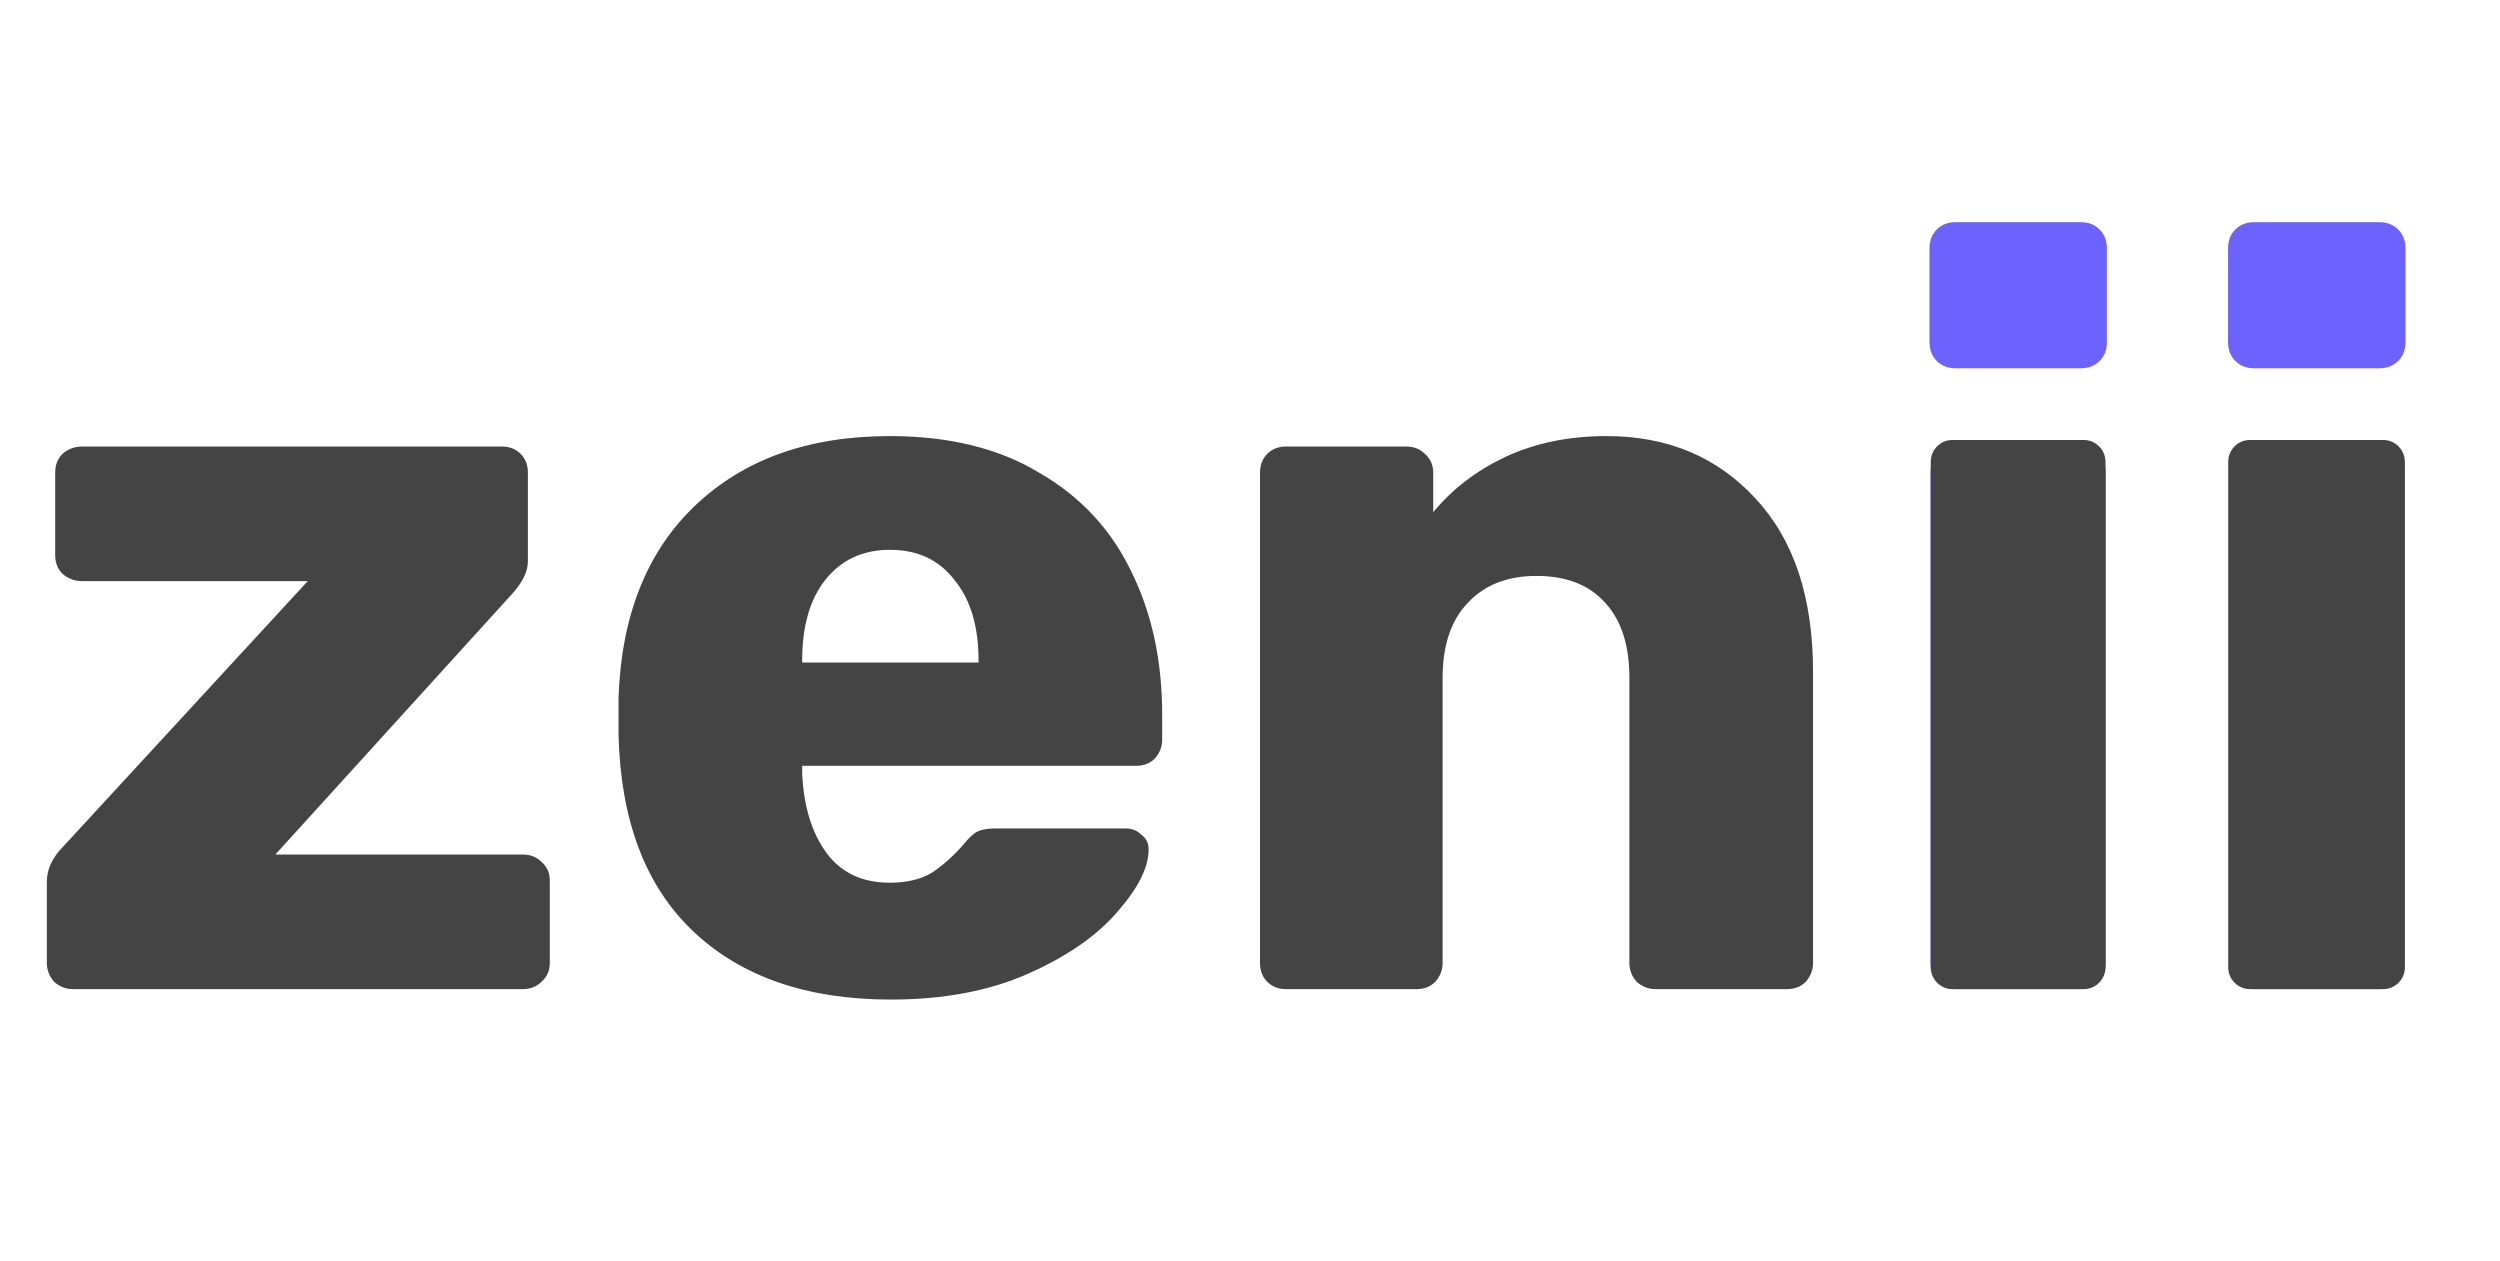
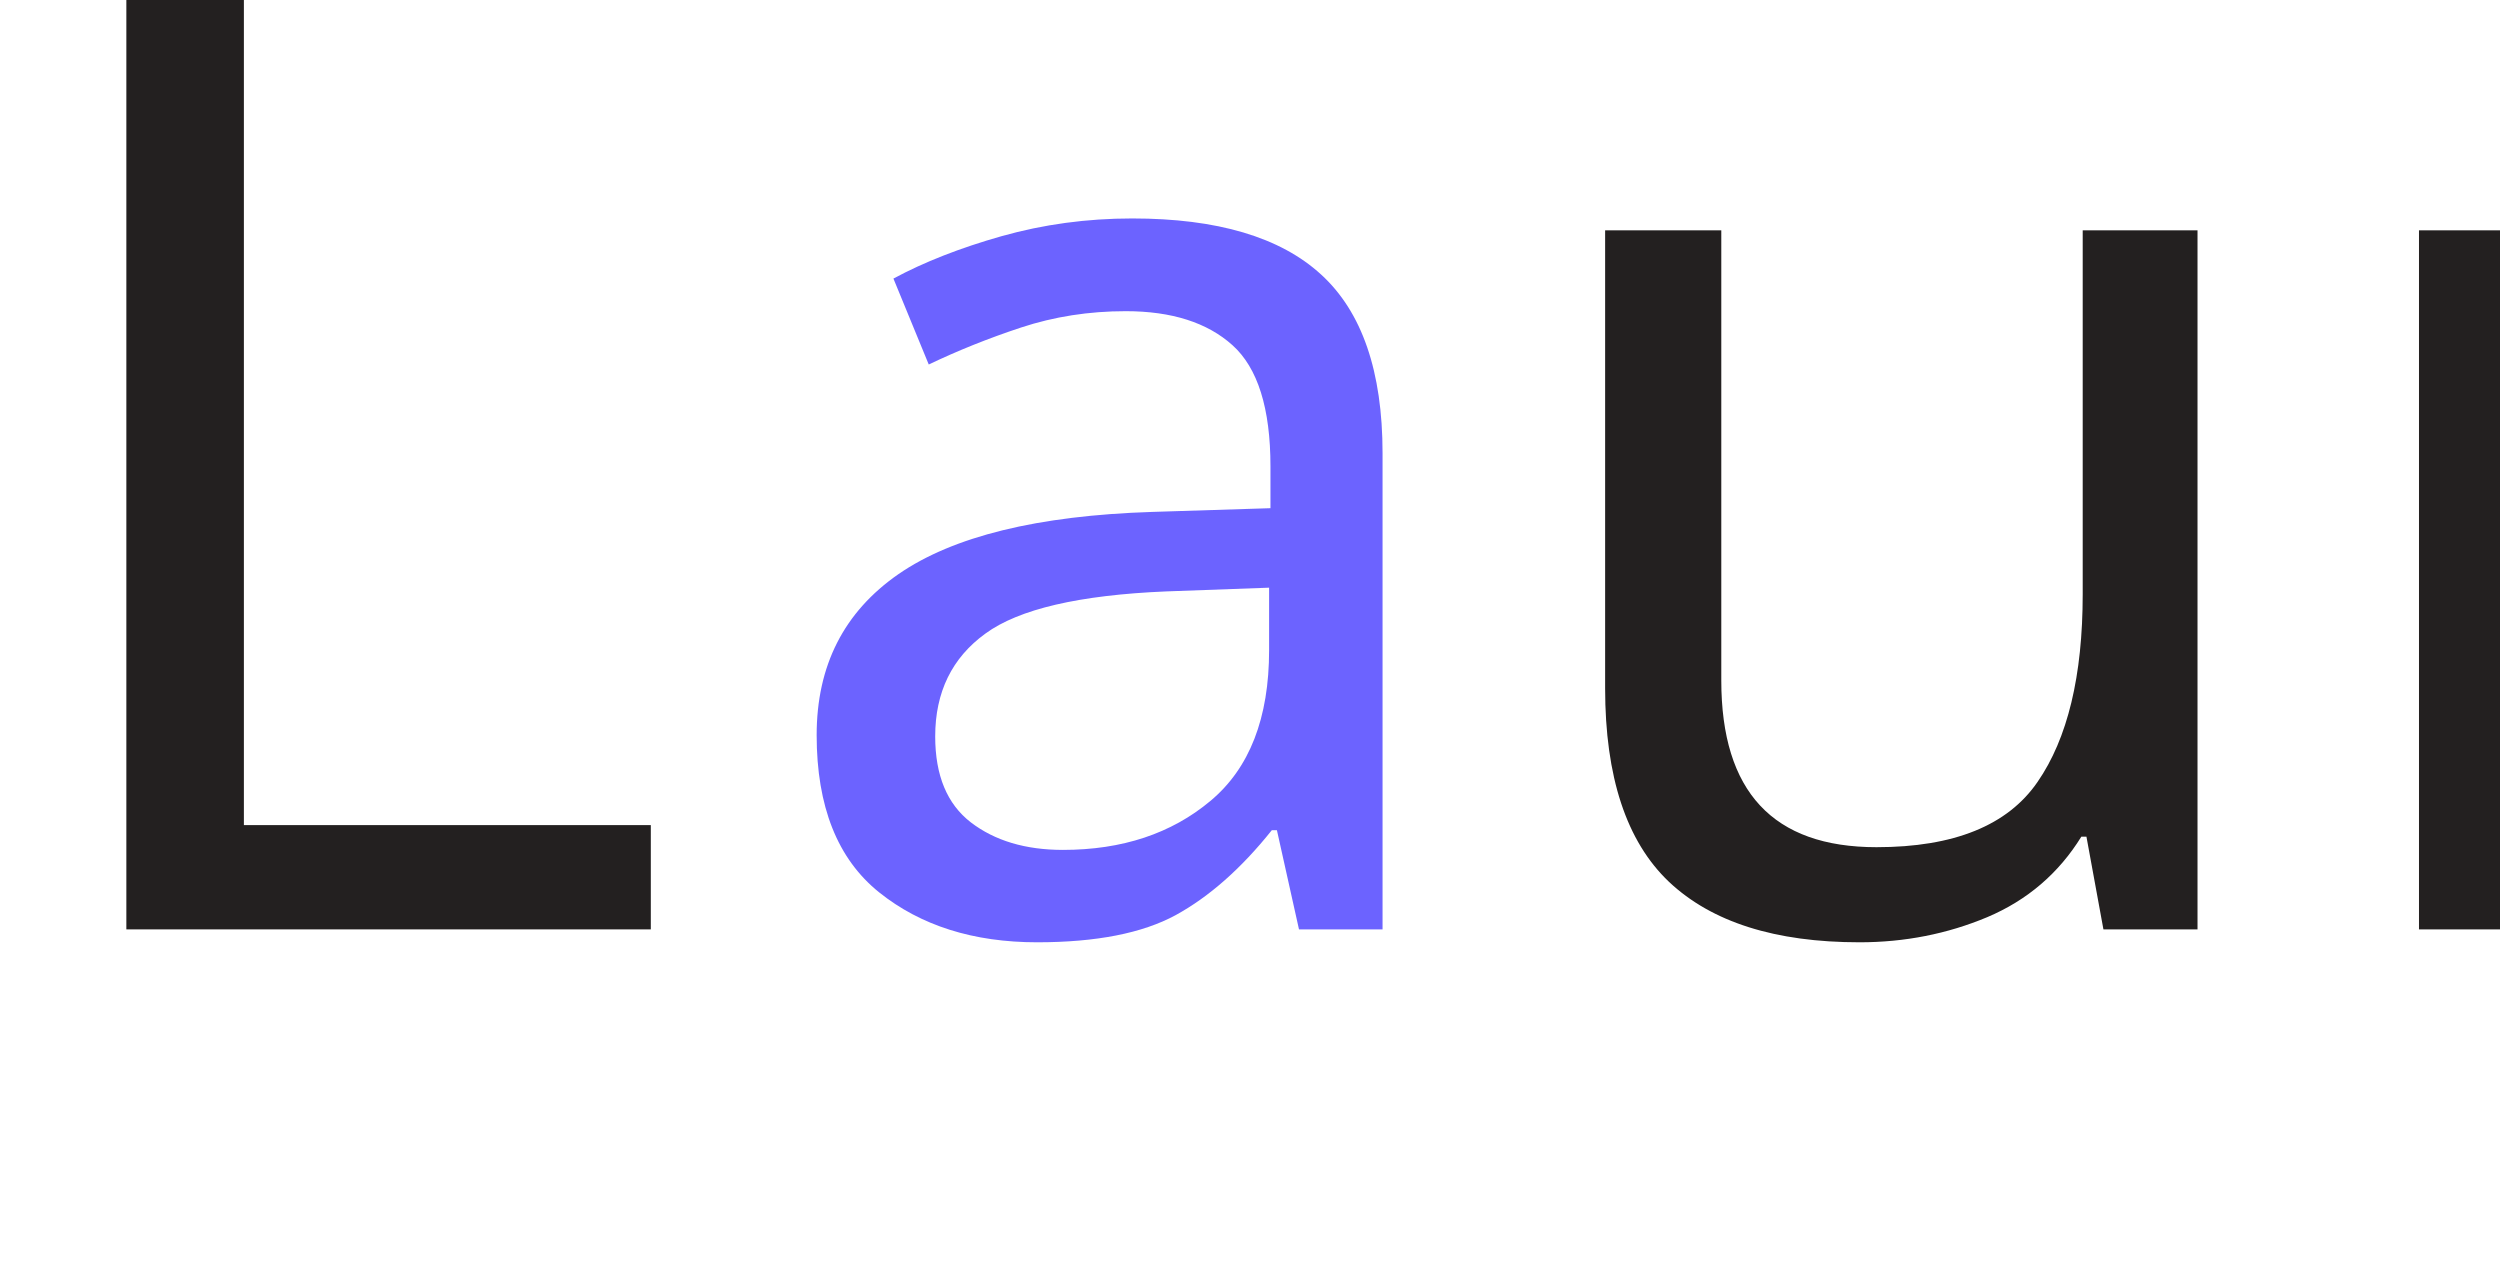
<svg xmlns="http://www.w3.org/2000/svg" width="115" height="58" viewBox="0 0 115 58" fill="none">
-   <path d="M3.355 45.5C3.035 45.5 2.747 45.388 2.491 45.164C2.267 44.908 2.155 44.62 2.155 44.3V40.556C2.155 39.98 2.411 39.436 2.923 38.924L14.155 26.732H3.787C3.435 26.732 3.131 26.62 2.875 26.396C2.651 26.172 2.539 25.884 2.539 25.532V21.74C2.539 21.388 2.651 21.1 2.875 20.876C3.131 20.652 3.435 20.54 3.787 20.54H23.083C23.435 20.54 23.723 20.652 23.947 20.876C24.171 21.1 24.283 21.388 24.283 21.74V25.82C24.283 26.268 24.059 26.748 23.611 27.26L12.667 39.308H24.043C24.395 39.308 24.683 39.42 24.907 39.644C25.163 39.868 25.291 40.156 25.291 40.508V44.3C25.291 44.652 25.163 44.94 24.907 45.164C24.683 45.388 24.395 45.5 24.043 45.5H3.355ZM40.98 45.98C37.14 45.98 34.116 44.94 31.908 42.86C29.7 40.78 28.548 37.756 28.452 33.788V32.108C28.58 28.332 29.748 25.388 31.956 23.276C34.196 21.132 37.188 20.06 40.932 20.06C43.652 20.06 45.94 20.62 47.796 21.74C49.684 22.828 51.092 24.332 52.02 26.252C52.98 28.172 53.46 30.38 53.46 32.876V34.028C53.46 34.348 53.348 34.636 53.124 34.892C52.9 35.116 52.612 35.228 52.26 35.228H36.9V35.564C36.964 37.068 37.332 38.284 38.004 39.212C38.676 40.14 39.652 40.604 40.932 40.604C41.732 40.604 42.388 40.444 42.9 40.124C43.412 39.772 43.876 39.356 44.292 38.876C44.58 38.524 44.804 38.316 44.964 38.252C45.156 38.156 45.444 38.108 45.828 38.108H51.78C52.068 38.108 52.308 38.204 52.5 38.396C52.724 38.556 52.836 38.78 52.836 39.068C52.836 39.9 52.356 40.86 51.396 41.948C50.468 43.036 49.108 43.98 47.316 44.78C45.524 45.58 43.412 45.98 40.98 45.98ZM45.012 30.476V30.38C45.012 28.812 44.644 27.58 43.908 26.684C43.204 25.756 42.212 25.292 40.932 25.292C39.684 25.292 38.692 25.756 37.956 26.684C37.252 27.58 36.9 28.812 36.9 30.38V30.476H45.012ZM59.16 45.5C58.808 45.5 58.52 45.388 58.296 45.164C58.072 44.94 57.96 44.652 57.96 44.3V21.74C57.96 21.388 58.072 21.1 58.296 20.876C58.52 20.652 58.808 20.54 59.16 20.54H64.68C65.032 20.54 65.32 20.652 65.544 20.876C65.8 21.1 65.928 21.388 65.928 21.74V23.564C66.792 22.508 67.896 21.66 69.24 21.02C70.616 20.38 72.168 20.06 73.896 20.06C76.712 20.06 79 21.02 80.76 22.94C82.52 24.828 83.4 27.484 83.4 30.908V44.3C83.4 44.62 83.288 44.908 83.064 45.164C82.84 45.388 82.552 45.5 82.2 45.5H76.152C75.832 45.5 75.544 45.388 75.288 45.164C75.064 44.908 74.952 44.62 74.952 44.3V31.196C74.952 29.692 74.584 28.54 73.848 27.74C73.112 26.908 72.056 26.492 70.68 26.492C69.336 26.492 68.28 26.908 67.512 27.74C66.744 28.54 66.36 29.692 66.36 31.196V44.3C66.36 44.62 66.248 44.908 66.024 45.164C65.8 45.388 65.512 45.5 65.16 45.5H59.16Z" fill="#444444" />
-   <path d="M89.956 16.94C89.604 16.94 89.316 16.828 89.092 16.604C88.868 16.38 88.756 16.092 88.756 15.74V11.42C88.756 11.068 88.868 10.78 89.092 10.556C89.316 10.332 89.604 10.22 89.956 10.22H95.716C96.068 10.22 96.356 10.332 96.58 10.556C96.804 10.78 96.916 11.068 96.916 11.42V15.74C96.916 16.092 96.804 16.38 96.58 16.604C96.356 16.828 96.068 16.94 95.716 16.94H89.956ZM90.004 45.5C89.652 45.5 89.364 45.388 89.14 45.164C88.916 44.94 88.804 44.652 88.804 44.3V21.74C88.804 21.388 88.916 21.1 89.14 20.876C89.364 20.652 89.652 20.54 90.004 20.54H95.668C96.02 20.54 96.308 20.652 96.532 20.876C96.756 21.1 96.868 21.388 96.868 21.74V44.3C96.868 44.62 96.756 44.908 96.532 45.164C96.308 45.388 96.02 45.5 95.668 45.5H90.004ZM103.69 16.94C103.338 16.94 103.05 16.828 102.826 16.604C102.602 16.38 102.49 16.092 102.49 15.74V11.42C102.49 11.068 102.602 10.78 102.826 10.556C103.05 10.332 103.338 10.22 103.69 10.22H109.45C109.802 10.22 110.09 10.332 110.314 10.556C110.538 10.78 110.65 11.068 110.65 11.42V15.74C110.65 16.092 110.538 16.38 110.314 16.604C110.09 16.828 109.802 16.94 109.45 16.94H103.69ZM103.738 45.5C103.386 45.5 103.098 45.388 102.874 45.164C102.65 44.94 102.538 44.652 102.538 44.3V21.74C102.538 21.388 102.65 21.1 102.874 20.876C103.098 20.652 103.386 20.54 103.738 20.54H109.402C109.754 20.54 110.042 20.652 110.266 20.876C110.49 21.1 110.602 21.388 110.602 21.74V44.3C110.602 44.62 110.49 44.908 110.266 45.164C110.042 45.388 109.754 45.5 109.402 45.5H103.738Z" fill="#6C63FF" />
-   <rect x="88.815" y="20.239" width="8.037" height="25.261" rx="1" fill="#444444" />
-   <rect x="102.498" y="20.239" width="8.127" height="25.261" rx="1" fill="#444444" />
+   <style type="text/css">
+ 	.st0{fill:#232020;}
+ 	.st1{font-family:'Rubik-Medium';}
+ 	.st2{font-size:60px;}
+ 	.st3{fill:#6C63FF;}
+ </style>
+   <text transform="matrix(1 0 0 1 -2.250671e-04 42.7518)">
+     <tspan x="0" y="0" class="st0 st1 st2">L</tspan>
+     <tspan x="34.8" y="0" class="st3 st1 st2">a</tspan>
+     <tspan x="69.1" y="0" class="st0 st1 st2">unch</tspan>
+   </text>
</svg>
